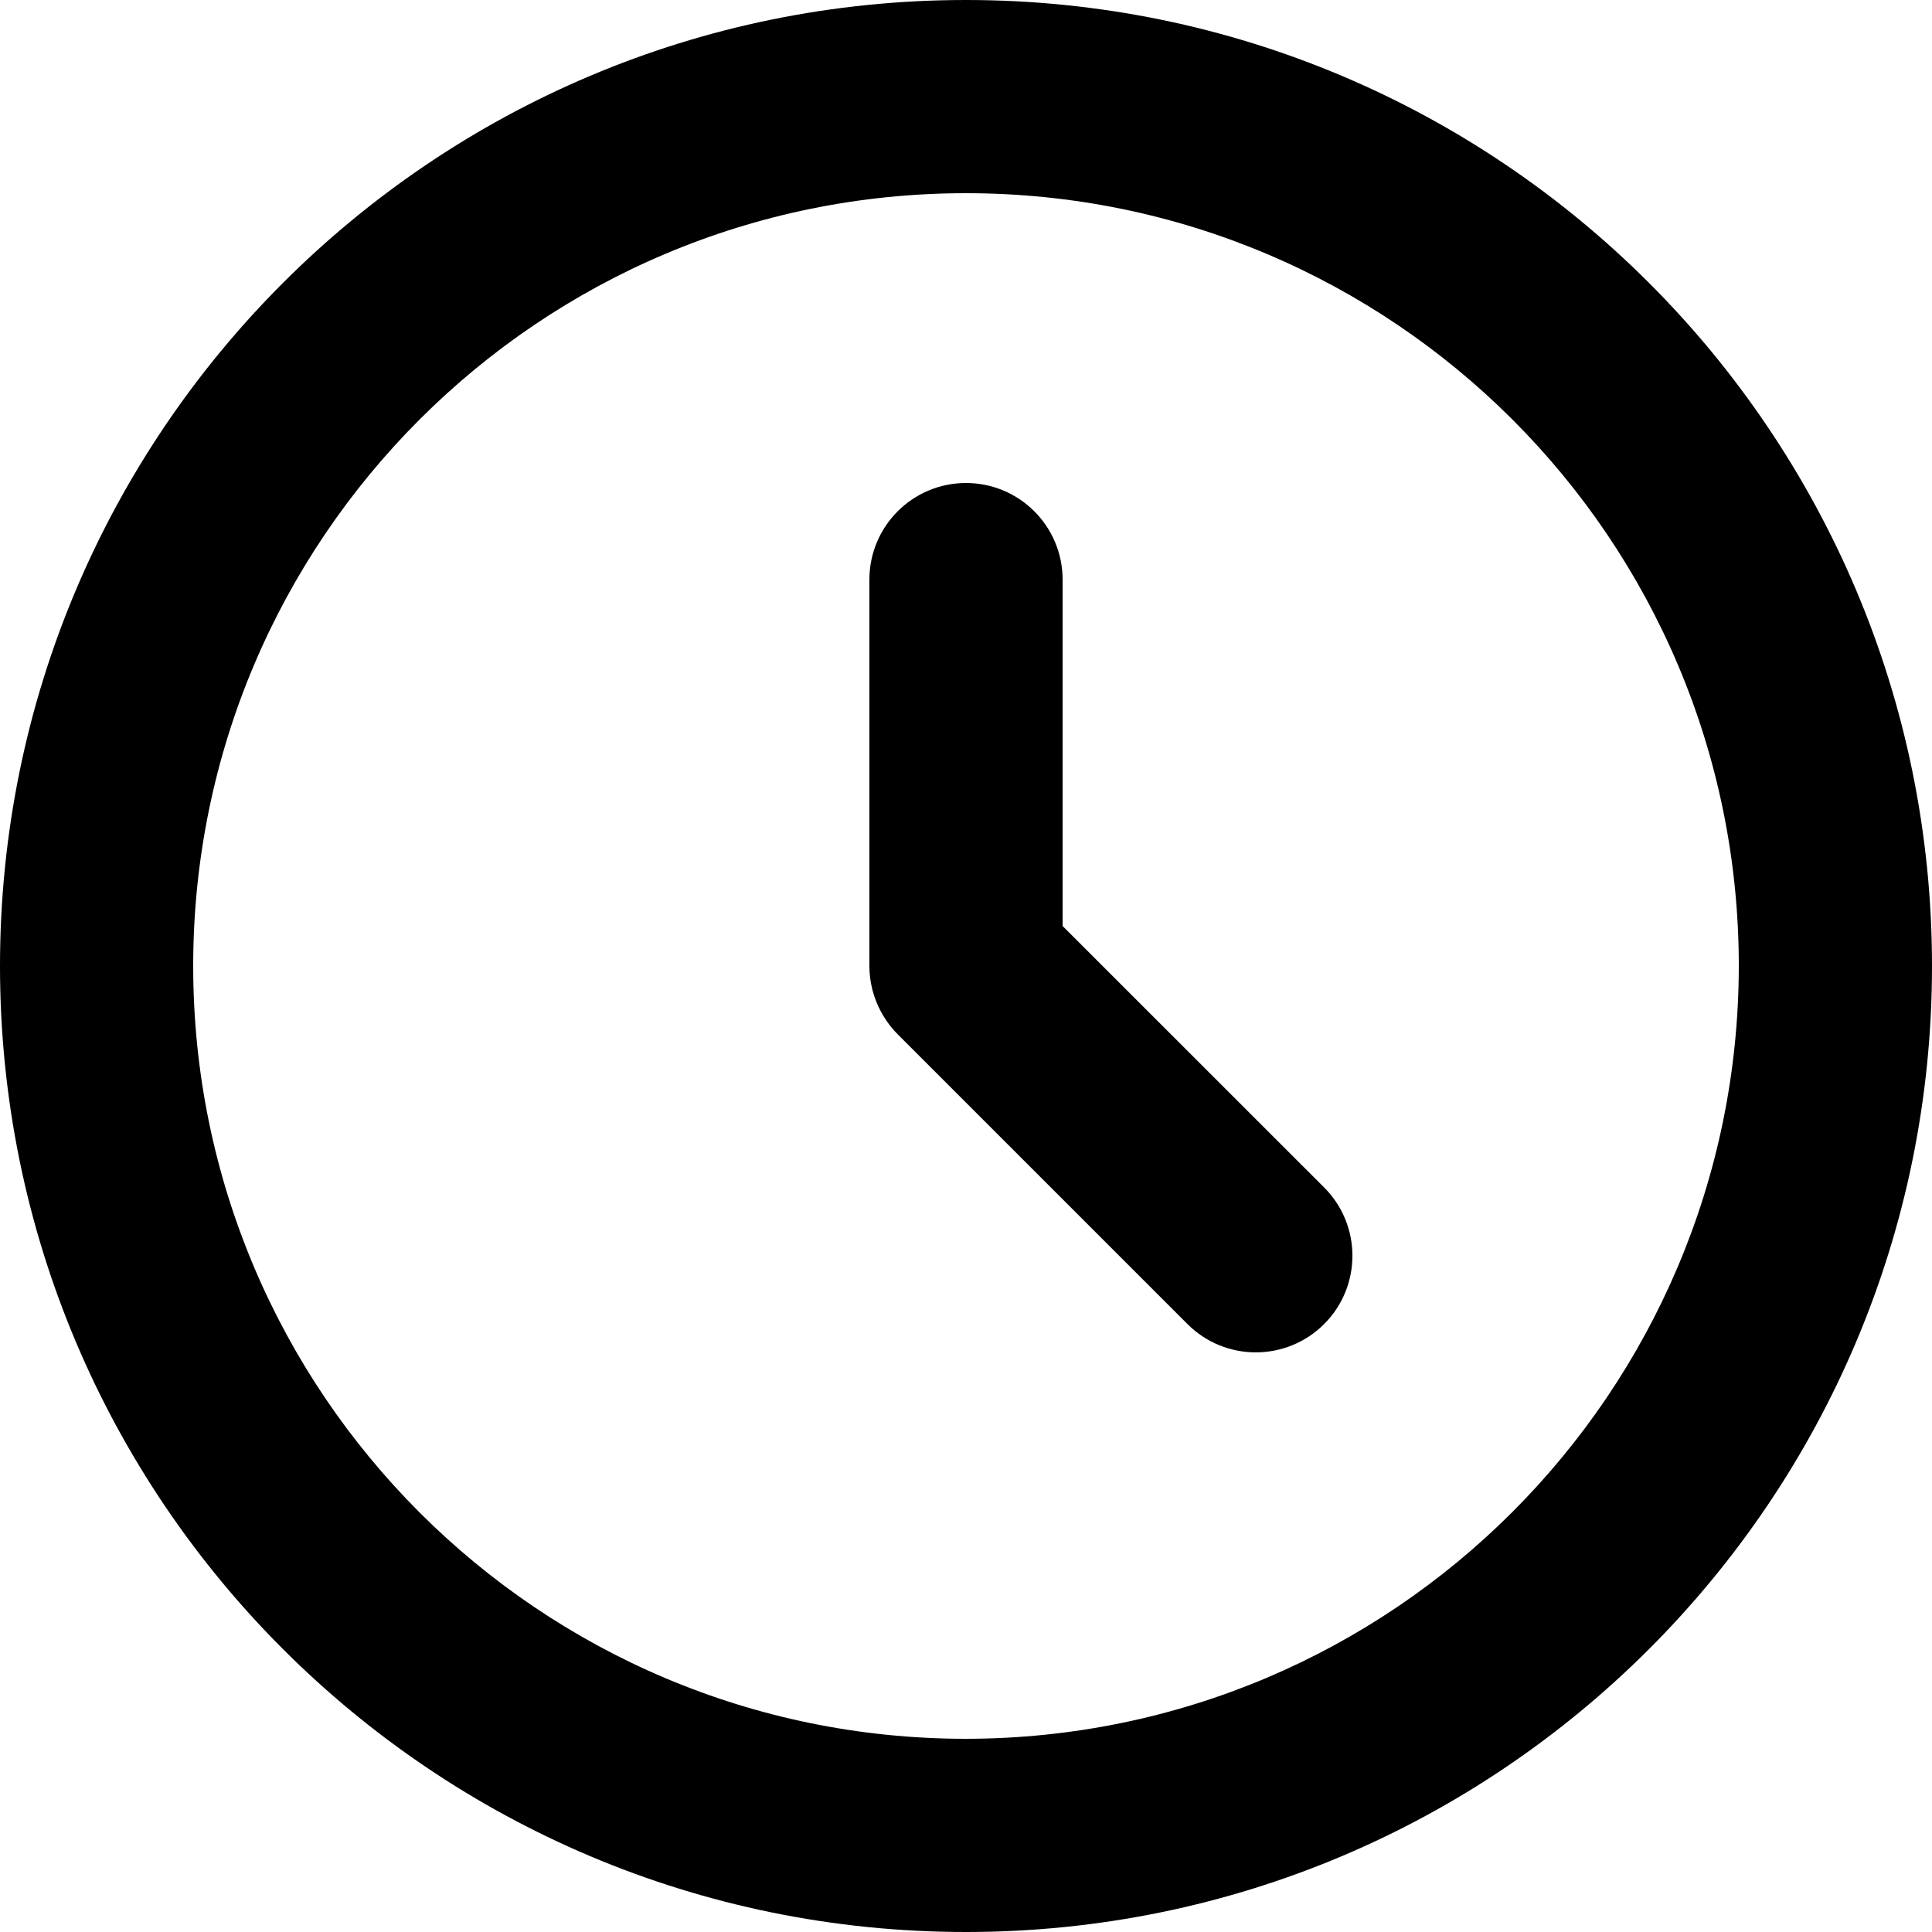
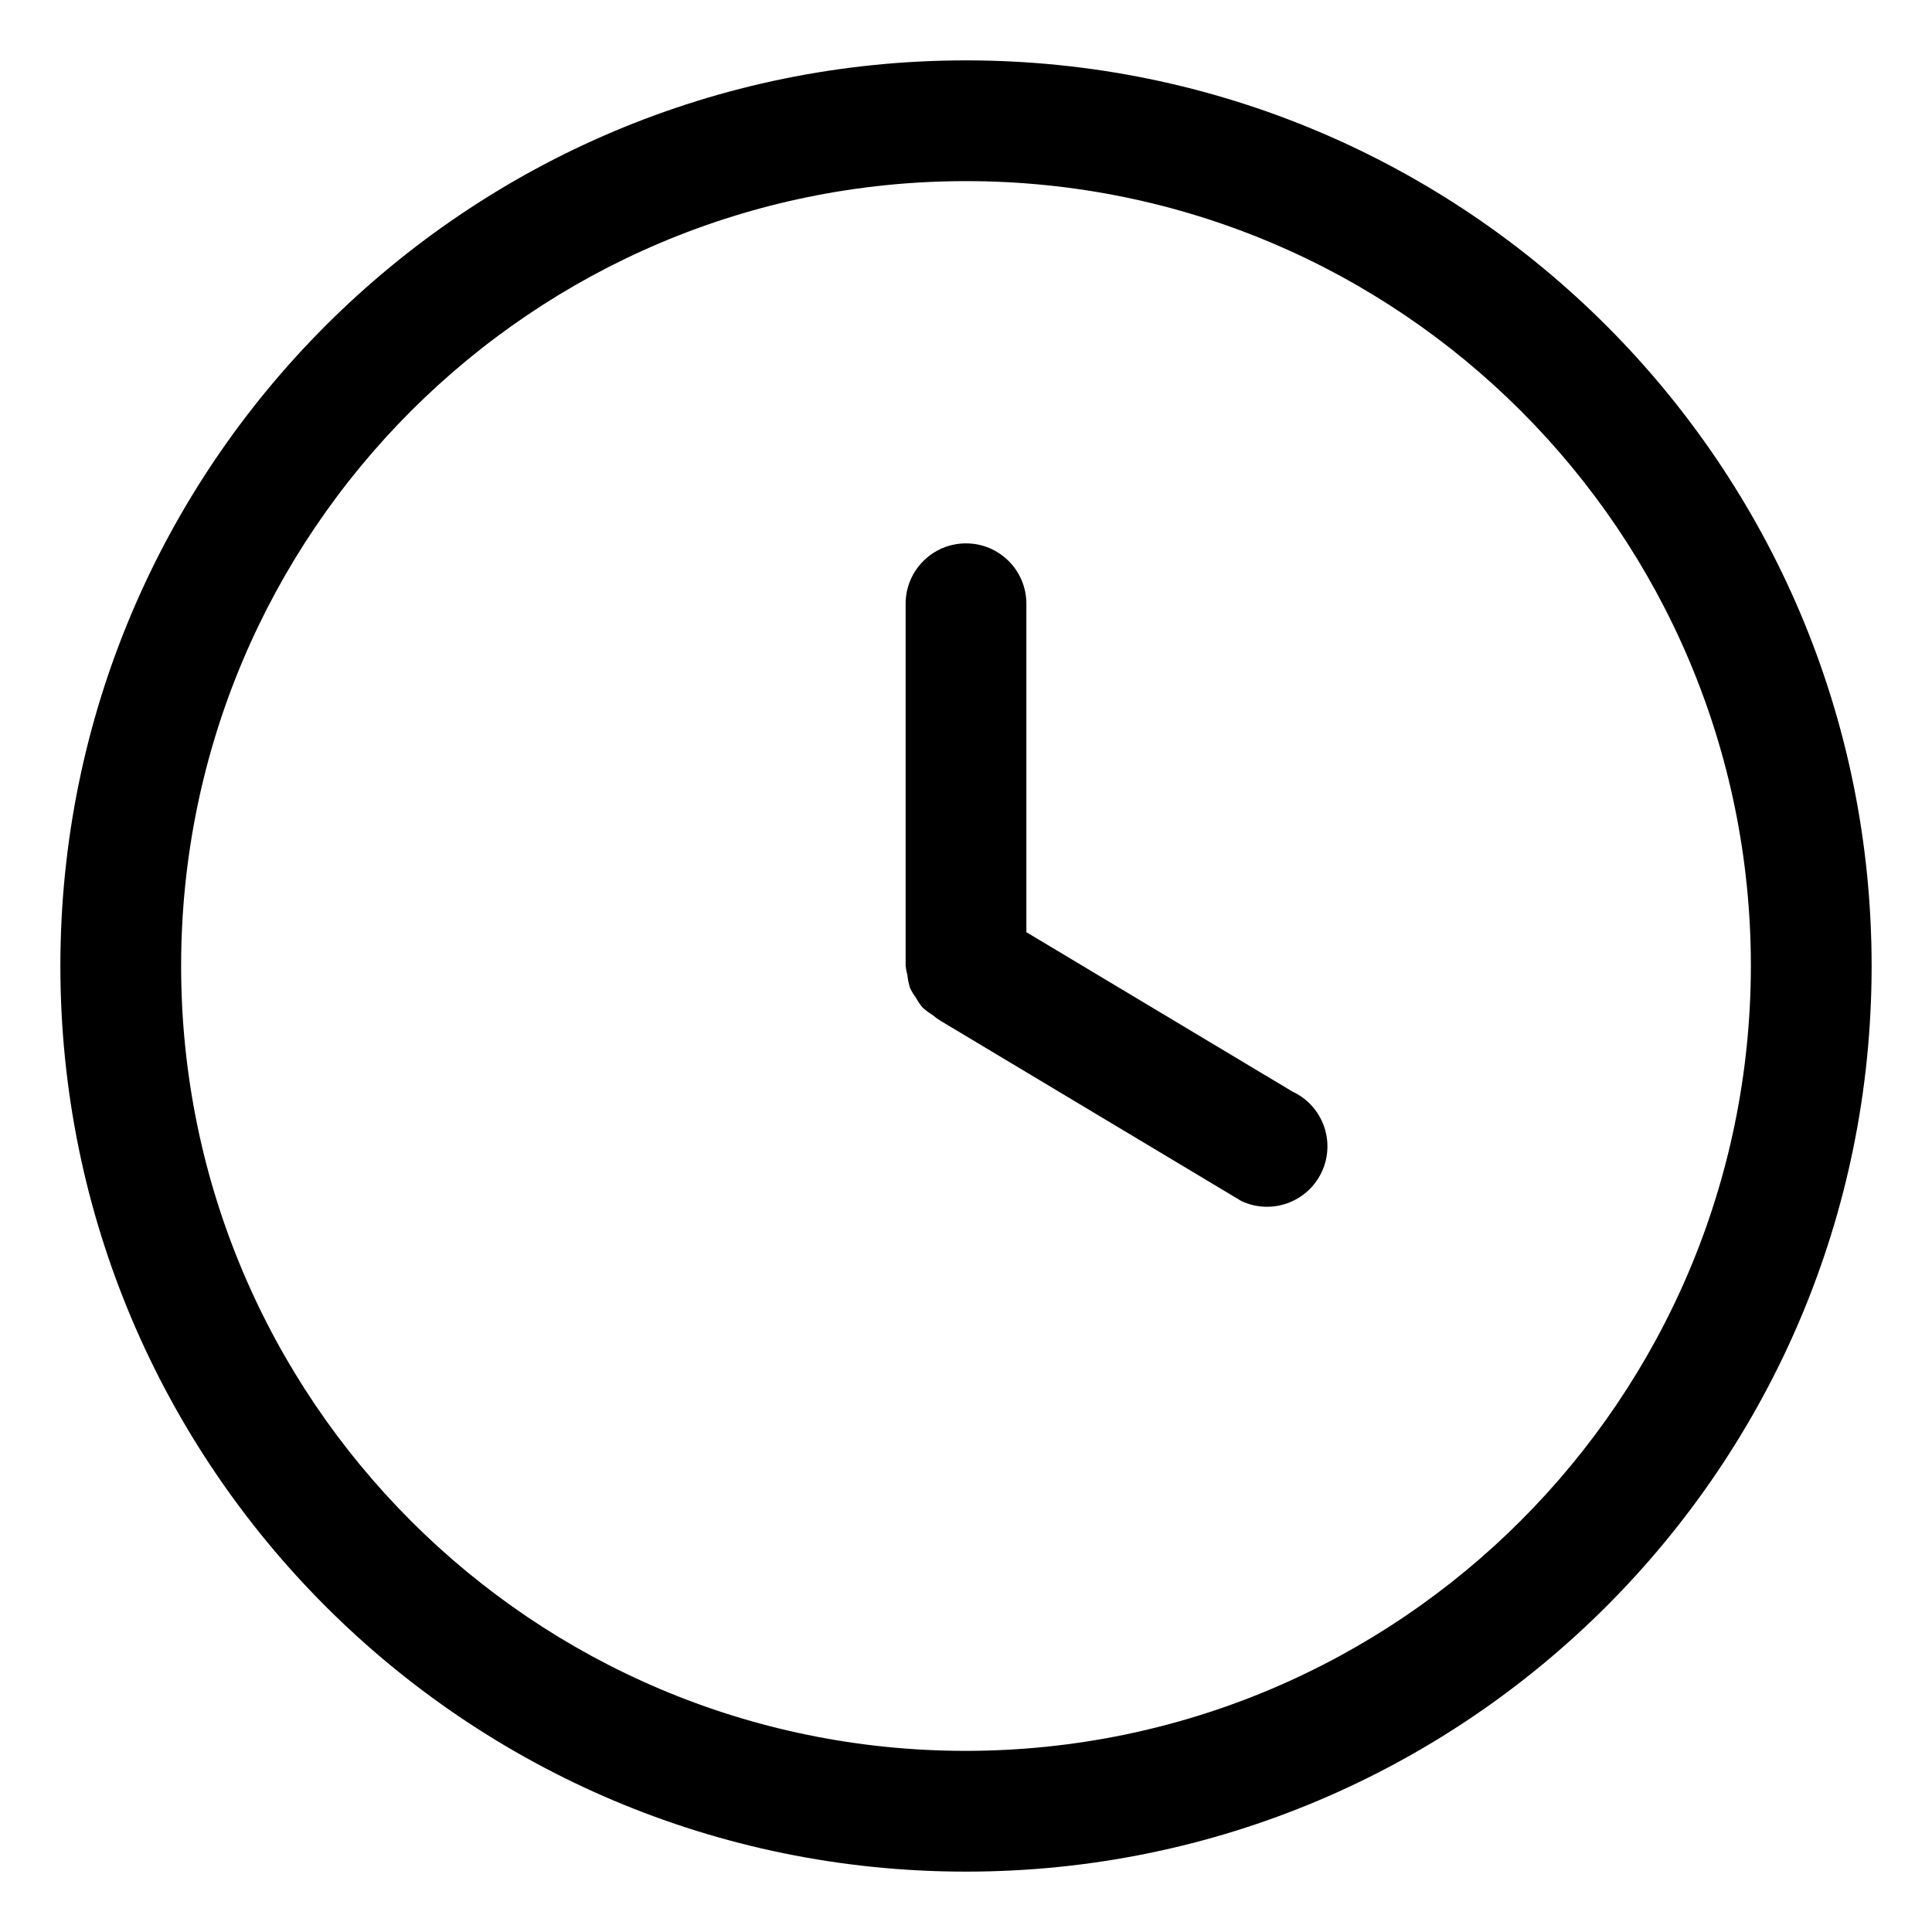
- <svg xmlns="http://www.w3.org/2000/svg" width="20" height="20" viewBox="0 0 20 20">
-   <g transform="translate(-2986 -660)">
-     <path d="M2997,669.586V666a1,1,0,1,0-2,0v4h0a1,1,0,0,0,.077.383,1.015,1.015,0,0,0,.216.324h0l3,3a1,1,0,0,0,1.414-1.415Z" />
-     <path d="M2996,660a10,10,0,1,0,10,10A10,10,0,0,0,2996,660Zm0,18a8,8,0,1,1,8-8A8.009,8.009,0,0,1,2996,678Z" />
+ <svg xmlns="http://www.w3.org/2000/svg" width="32" height="32" viewBox="0 0 32 32">
+   <g transform="translate(-253 -423)">
+     <path d="M269,424a15,15,0,1,0,15,15A15,15,0,0,0,269,424Zm0,28a13,13,0,1,1,13-13A13.015,13.015,0,0,1,269,452Z" />
+     <path d="M274.409,441.081,270,438.44V433a1,1,0,0,0-2,0v6a.87.87,0,0,0,.029.147,1.043,1.043,0,0,0,.044.217,1.021,1.021,0,0,0,.1.165.882.882,0,0,0,.106.157,1.029,1.029,0,0,0,.171.128.9.9,0,0,0,.127.093l4.986,2.987a1,1,0,1,0,.846-1.813Z" />
  </g>
</svg>
